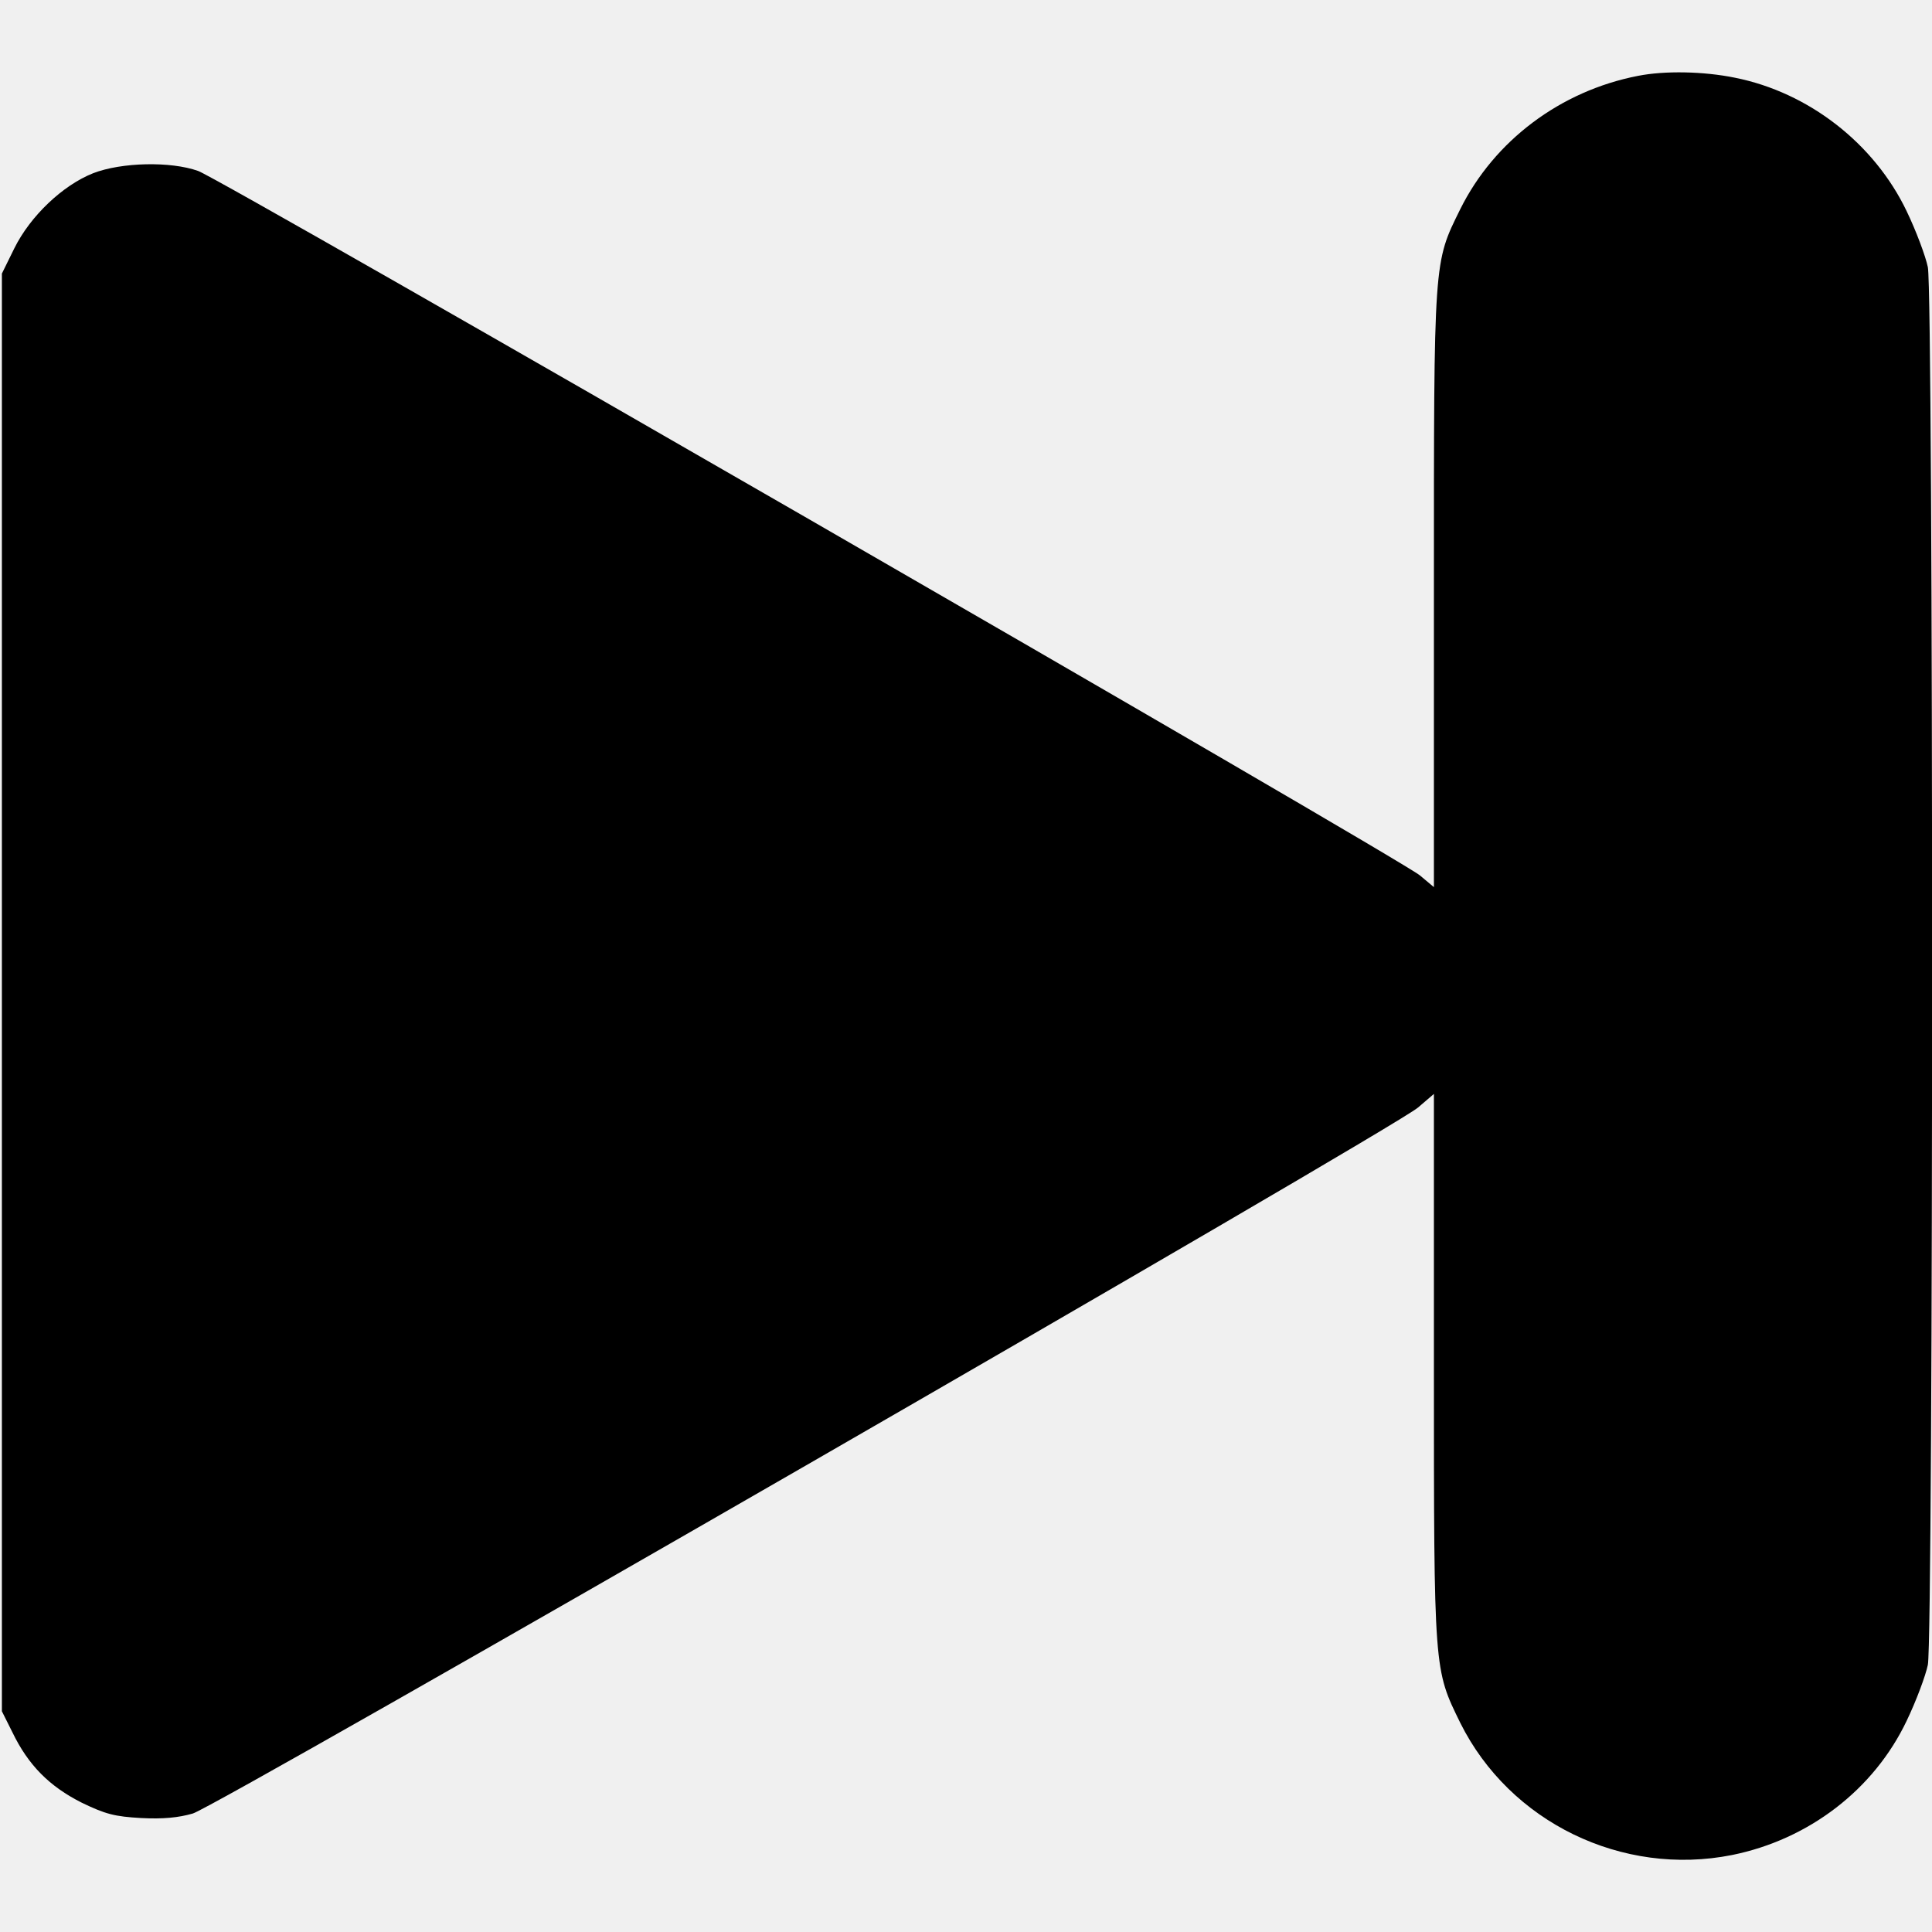
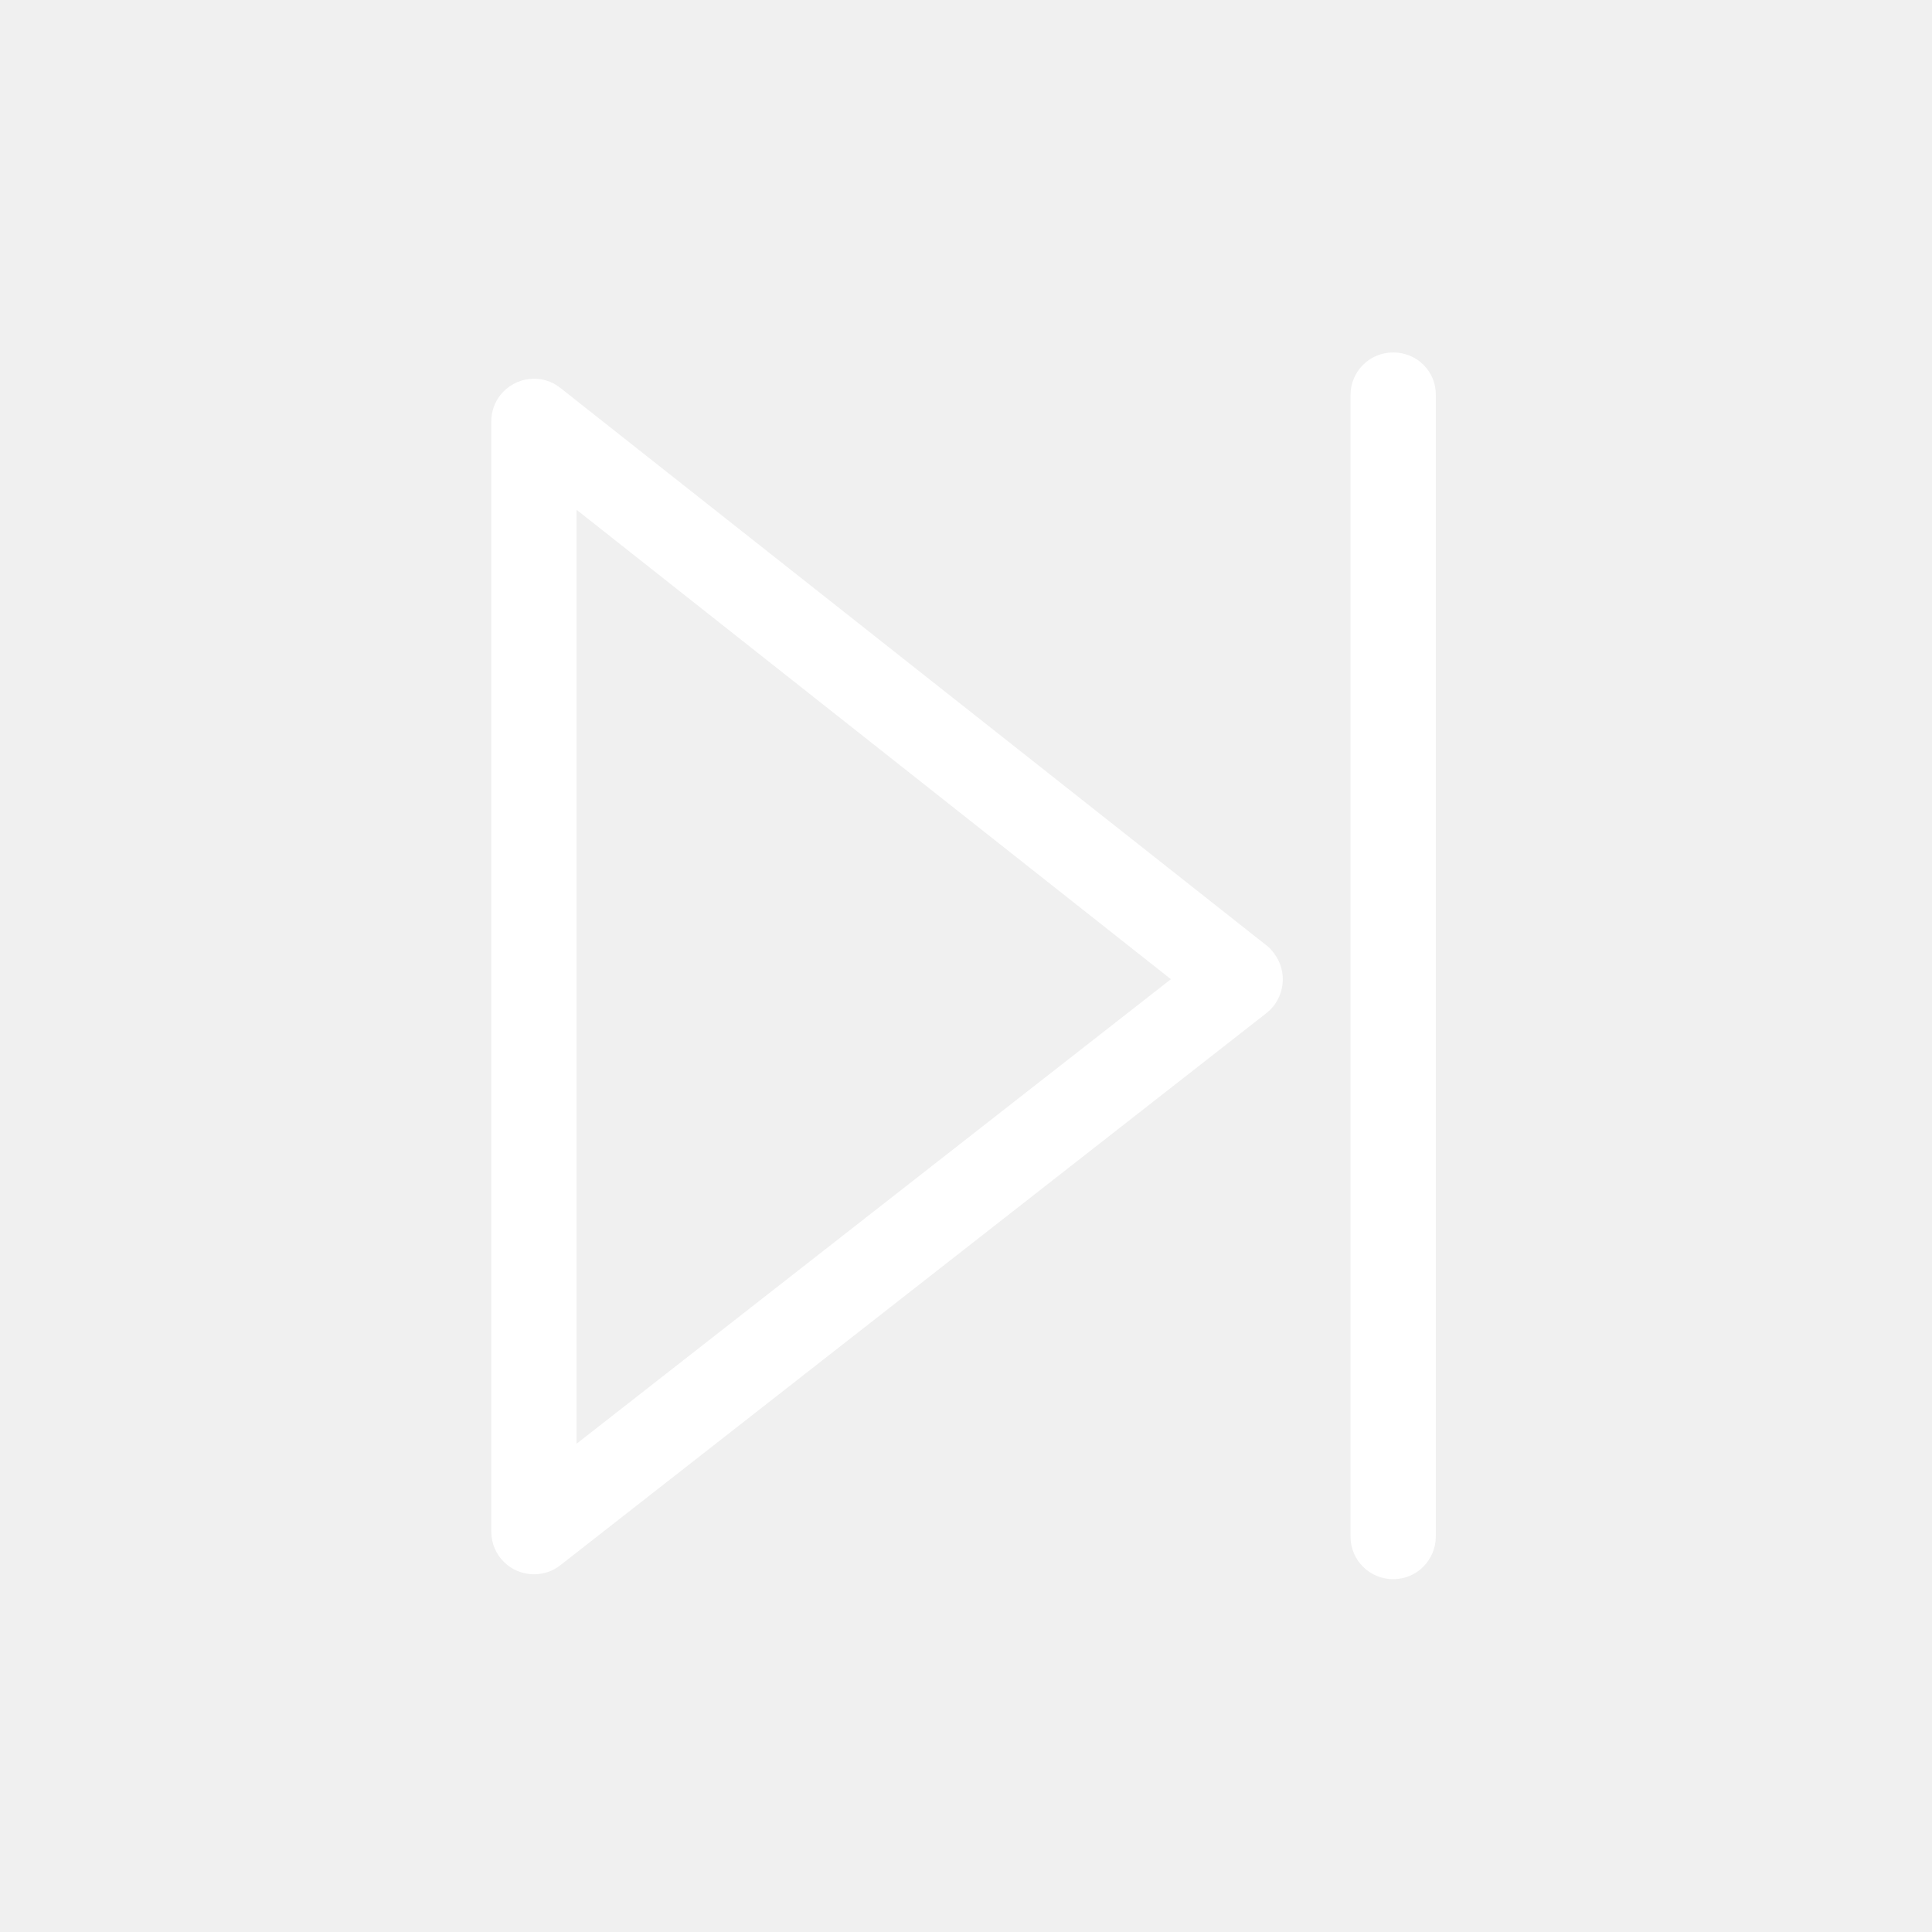
- <svg xmlns="http://www.w3.org/2000/svg" version="1.0" width="512pt" height="512pt" viewBox="0 0 512 512" preserveAspectRatio="xMidYMid meet">
-   <g transform="translate(0,512) scale(0.1,-0.1)" fill="#000000" stroke="none">
-     <path d="M4341 4919 c-206 -40 -381 -172 -471 -353 -71 -144 -70 -127 -70 -1009 l0 -788 -37 31 c-54 45 -3177 1846 -3238 1867 -73 26 -203 23 -278 -6 -81 -32 -167 -114 -209 -199 l-33 -67 0 -1905 0 -1905 28 -56 c42 -87 98 -143 183 -186 64 -31 88 -37 158 -41 58 -3 99 1 137 12 65 19 3182 1815 3247 1871 l42 36 0 -723 c0 -810 0 -801 70 -944 131 -263 429 -408 720 -350 203 41 376 173 463 356 25 52 50 119 56 148 15 75 15 3629 0 3704 -6 29 -31 96 -56 148 -86 180 -260 315 -455 354 -83 17 -186 19 -257 5z" />
-   </g>
+ <svg xmlns="http://www.w3.org/2000/svg" version="1.1" id="Outline" x="0px" y="0px" viewBox="0 0 512 512" style="enable-background:new 0 0 512 512;" xml:space="preserve">
+   <style type="text/css">
+ 	.st0{fill:#FFFFFF;}
+ </style>
+   <path class="st0" d="M335.7,250.6L148.5,102.8c-4.9-3.9-12-3-15.9,1.9c-1.6,2-2.4,4.5-2.4,7v294.2c0,6.3,5.1,11.3,11.3,11.3  c2.5,0,5-0.8,7-2.4l187.1-146.3c4.9-3.8,5.8-11,2-15.9C337,251.8,336.4,251.1,335.7,250.6L335.7,250.6z M152.8,382.6V135.1  l157.5,124.4L152.8,382.6z" />
+   <path class="st0" d="M369.2,93.4c-6.3,0-11.3,5.1-11.3,11.3v302.5c0,6.3,5.1,11.3,11.3,11.3c6.3,0,11.3-5.1,11.3-11.3V104.7  C380.6,98.4,375.5,93.4,369.2,93.4z" />
</svg>
